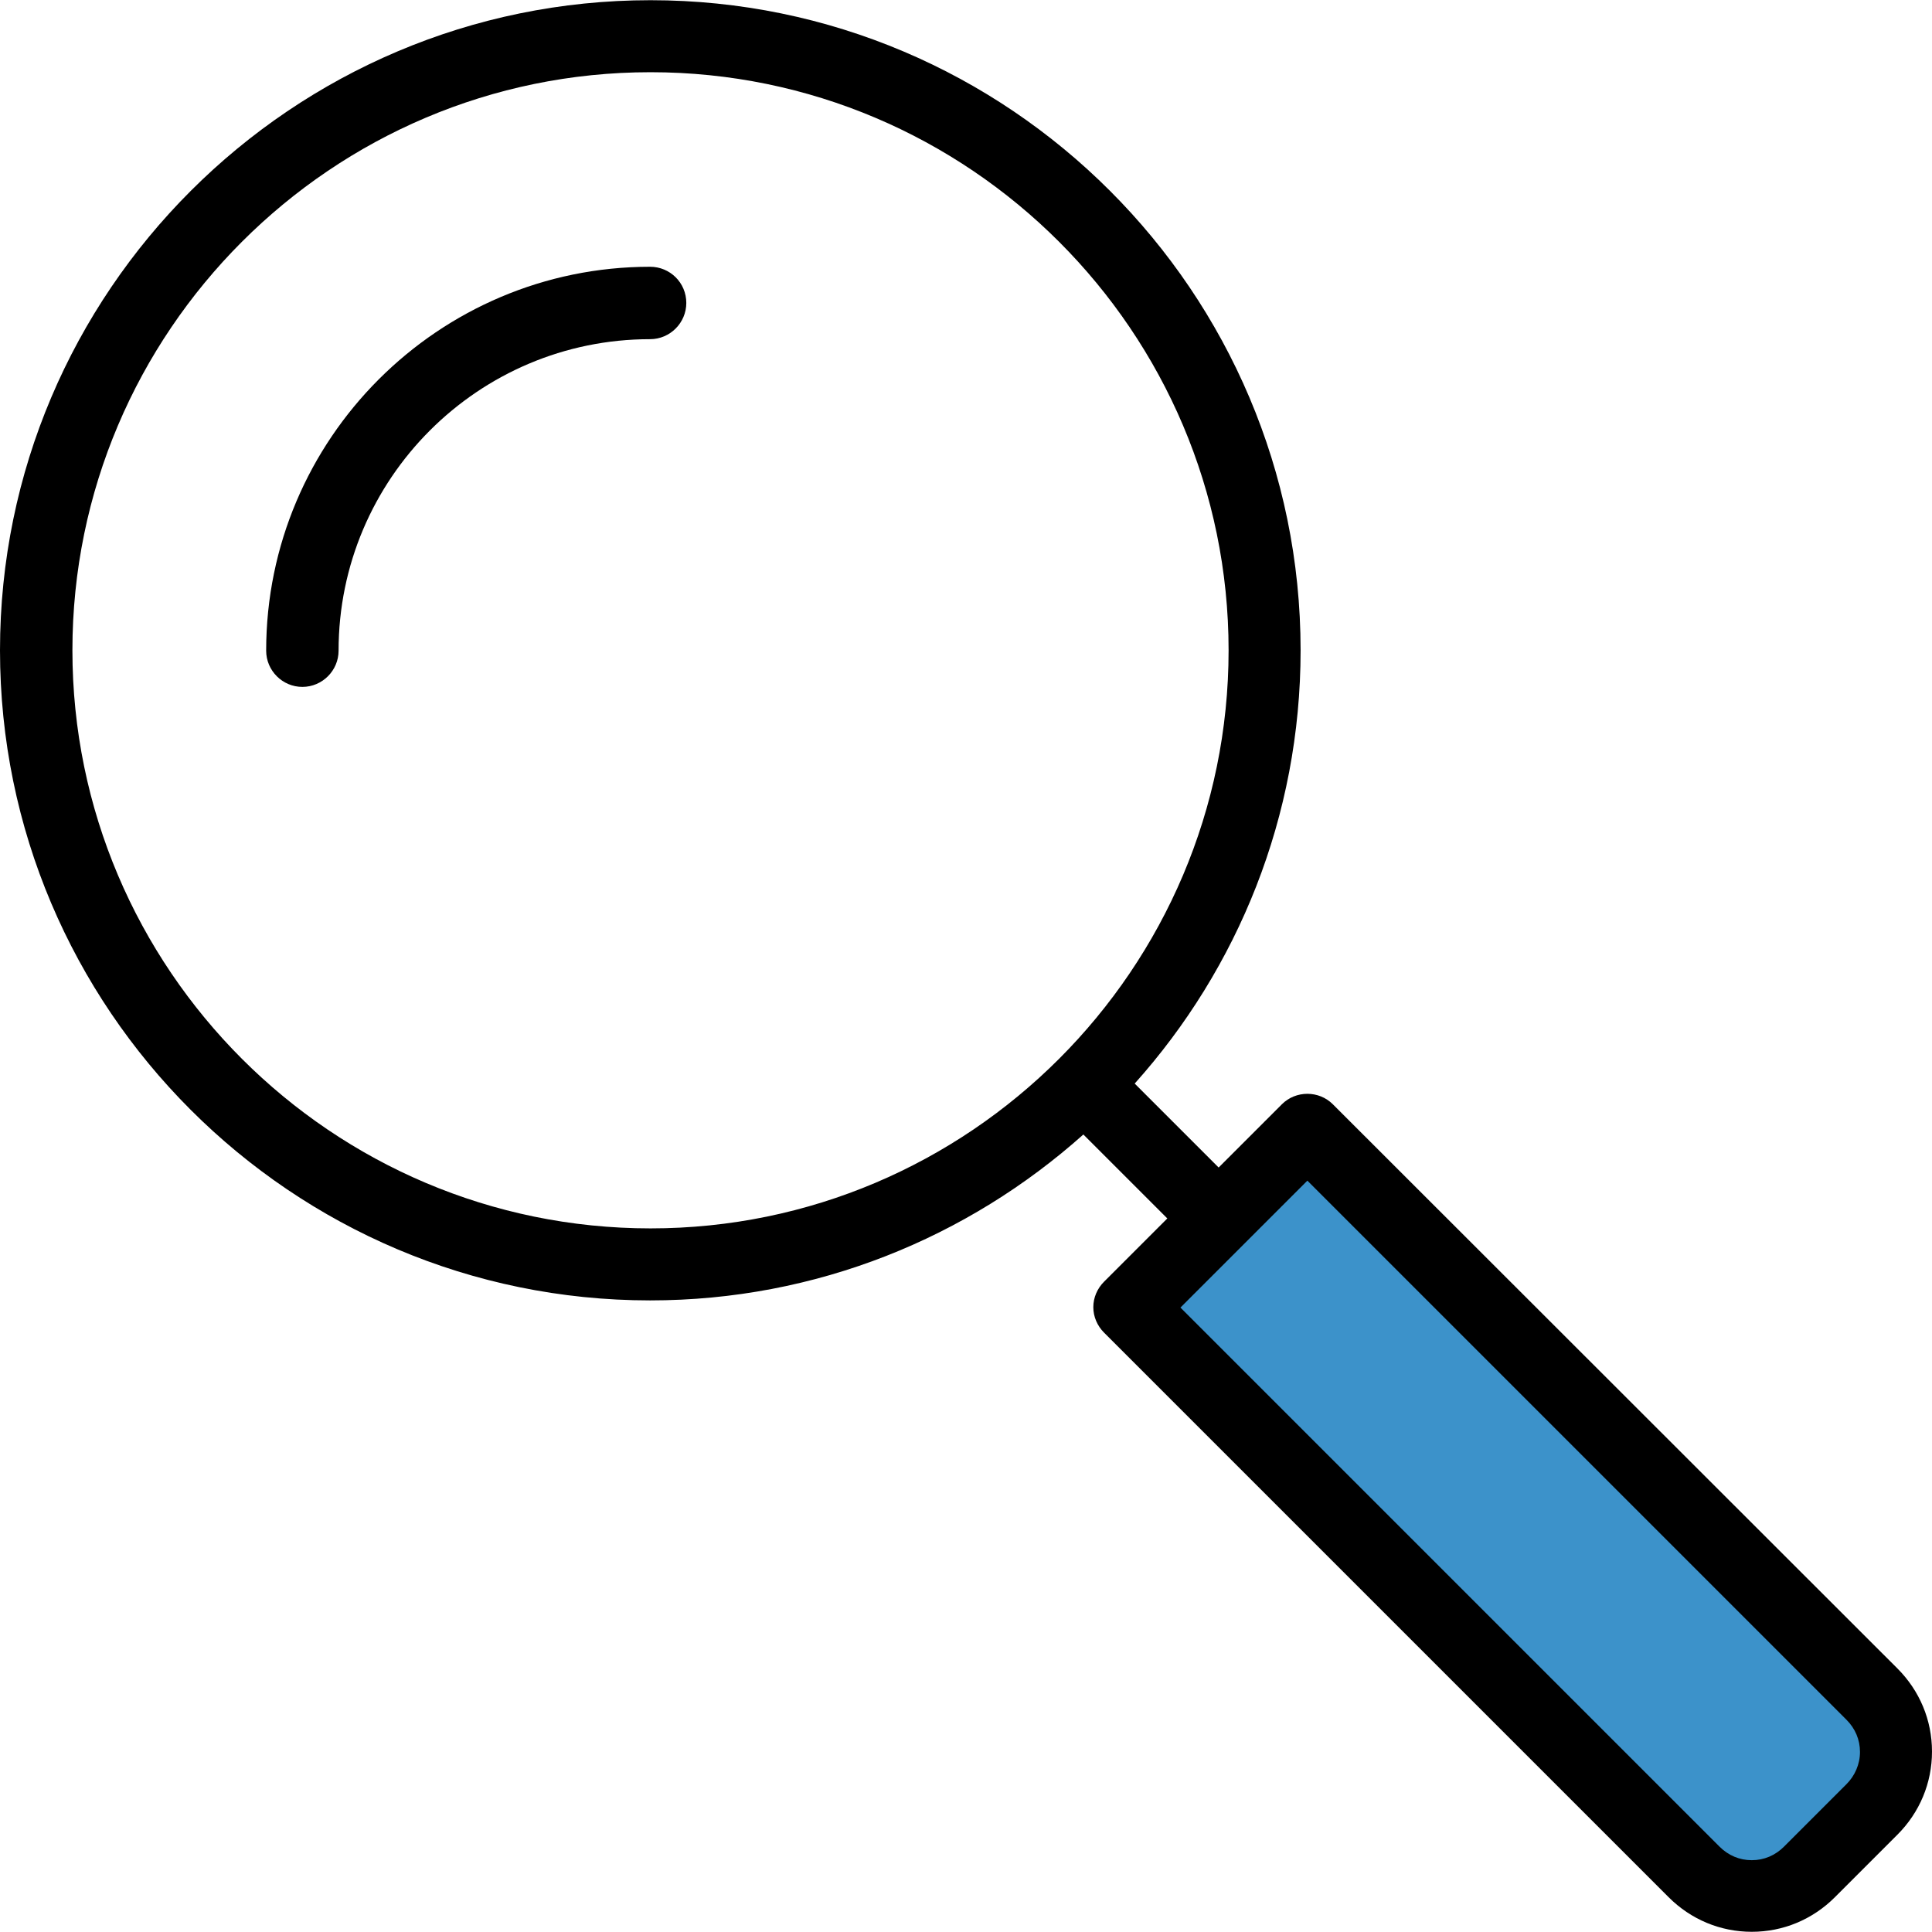
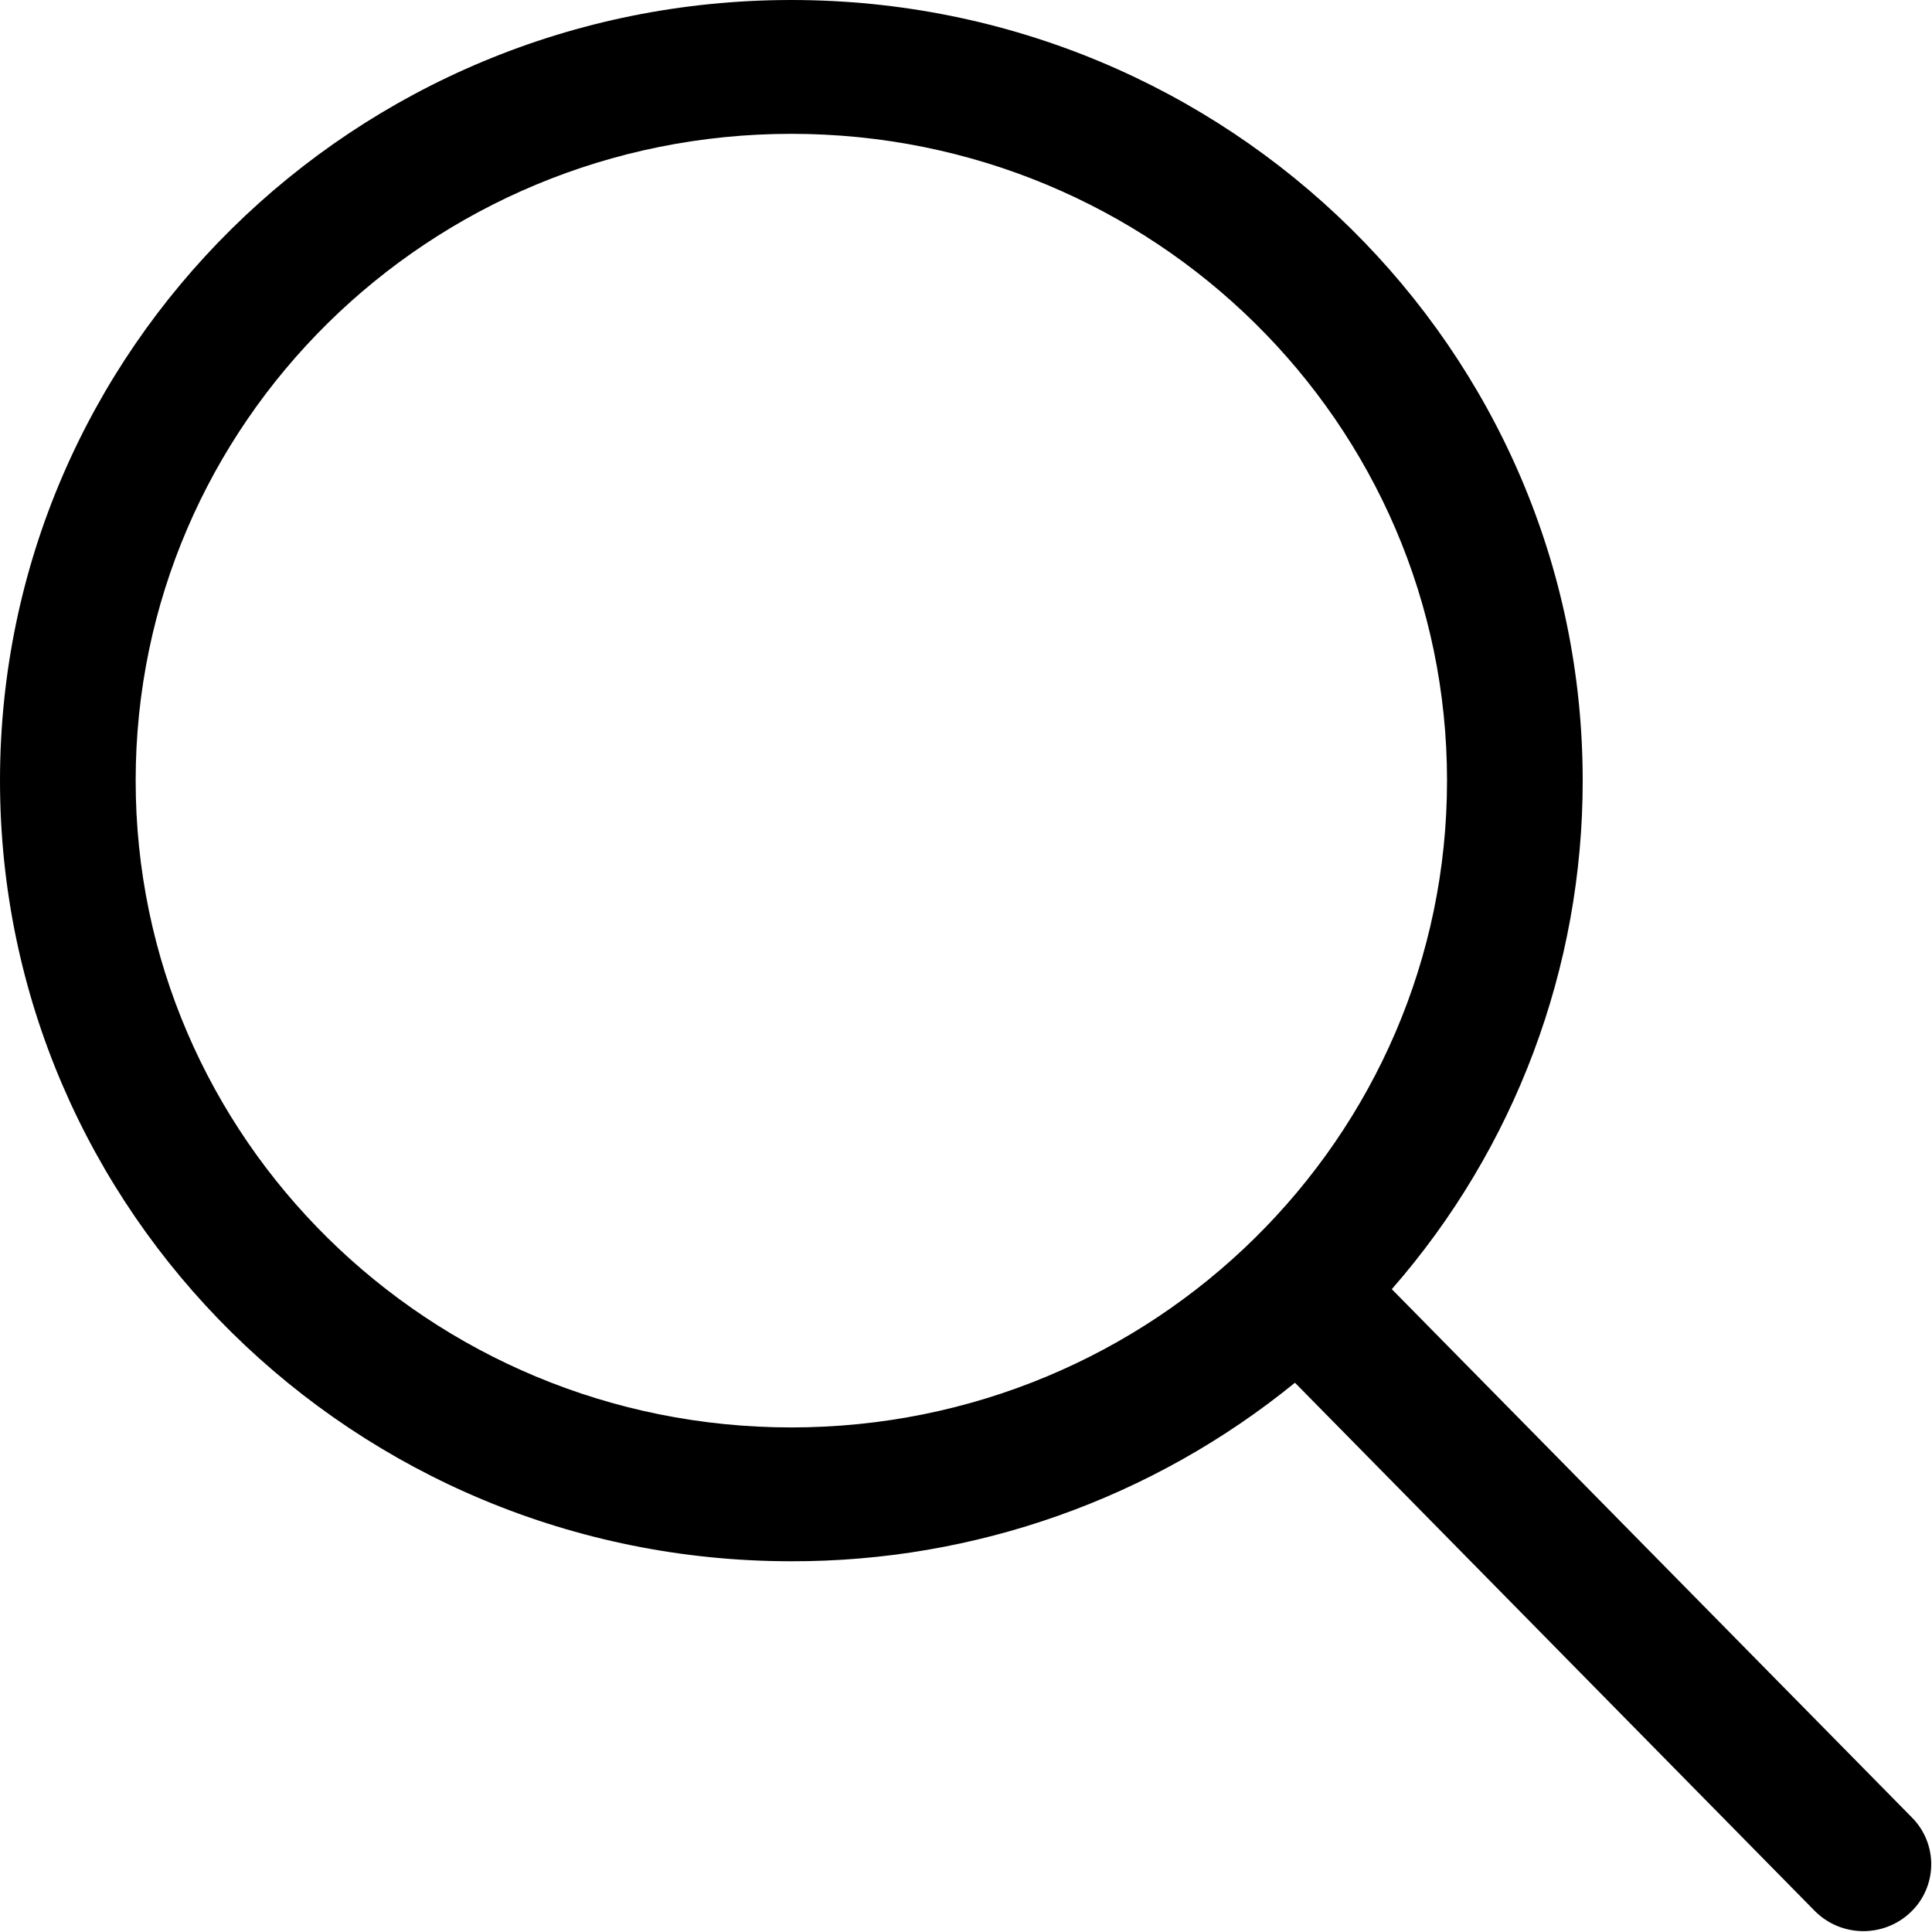
- <svg xmlns="http://www.w3.org/2000/svg" viewBox="0 0 1024 1024">
-   <path d="M943.657 1007.657l63.895-63.895c8.435-8.435 8.435-21.931 0-30.366l-314.623-314.623-94.26 94.26 314.623 314.623c8.435 8.435 21.931 8.435 30.366 0z" fill="#3C92CA" />
-   <path d="M344.567 141.39c-112.185 0-203.493 91.308-203.493 203.493 0 10.544 8.646 19.189 19.189 19.189s19.189-8.646 19.189-19.189c0-91.097 74.016-165.114 165.114-165.114 10.544 0 19.189-8.646 19.189-19.189 0-10.755-8.646-19.189-19.189-19.189z" />
-   <path d="M706.425 585.278c-7.381-7.381-19.611-7.381-26.992 0l-33.529 33.529-44.494-44.494c54.616-60.942 87.934-141.496 87.934-229.641 0-189.997-154.57-344.567-344.567-344.567S0 154.675 0 344.672s154.57 344.567 344.567 344.567c88.145 0 168.488-33.318 229.641-87.934l44.494 44.494-33.529 33.529c-3.585 3.585-5.694 8.435-5.694 13.496s2.109 9.911 5.694 13.496l299.229 299.229c11.809 11.809 27.414 18.346 44.072 18.346s32.264-6.537 44.072-18.346l33.107-33.107c11.809-11.809 18.346-27.414 18.346-44.072s-6.537-32.264-18.346-44.072L706.425 585.278zM38.379 344.672c0-168.909 137.489-306.399 306.399-306.399s306.399 137.489 306.399 306.399-137.489 306.399-306.399 306.399-306.399-137.489-306.399-306.399z m940.283 600.988l-33.107 33.107c-4.639 4.639-10.544 7.17-17.081 7.17s-12.442-2.53-17.081-7.17l-285.733-285.733 67.269-67.269 285.733 285.733c4.639 4.639 7.17 10.544 7.17 17.081s-2.741 12.652-7.17 17.081z" />
+ <svg xmlns="http://www.w3.org/2000/svg" viewBox="0 0 1024 1024" version="1.1">
+   <path d="M419.405 0c231.684 0 419.457 185.265 419.457 413.725a408.863 408.863 0 0 1-101.179 269.556l275.748 280.098a35.108 35.108 0 0 1-0.768 50.155 36.337 36.337 0 0 1-50.82-0.716l-275.492-279.945a421.197 421.197 0 0 1-266.945 94.628C187.824 827.5 0 642.235 0 413.725 0 185.265 187.824 0 419.405 0z m0 70.933c-191.918 0-347.5 153.483-347.5 342.792 0 189.359 155.582 342.843 347.5 342.843s347.551-153.535 347.551-342.843c0-189.359-155.582-342.792-347.5-342.792z" />
</svg>
